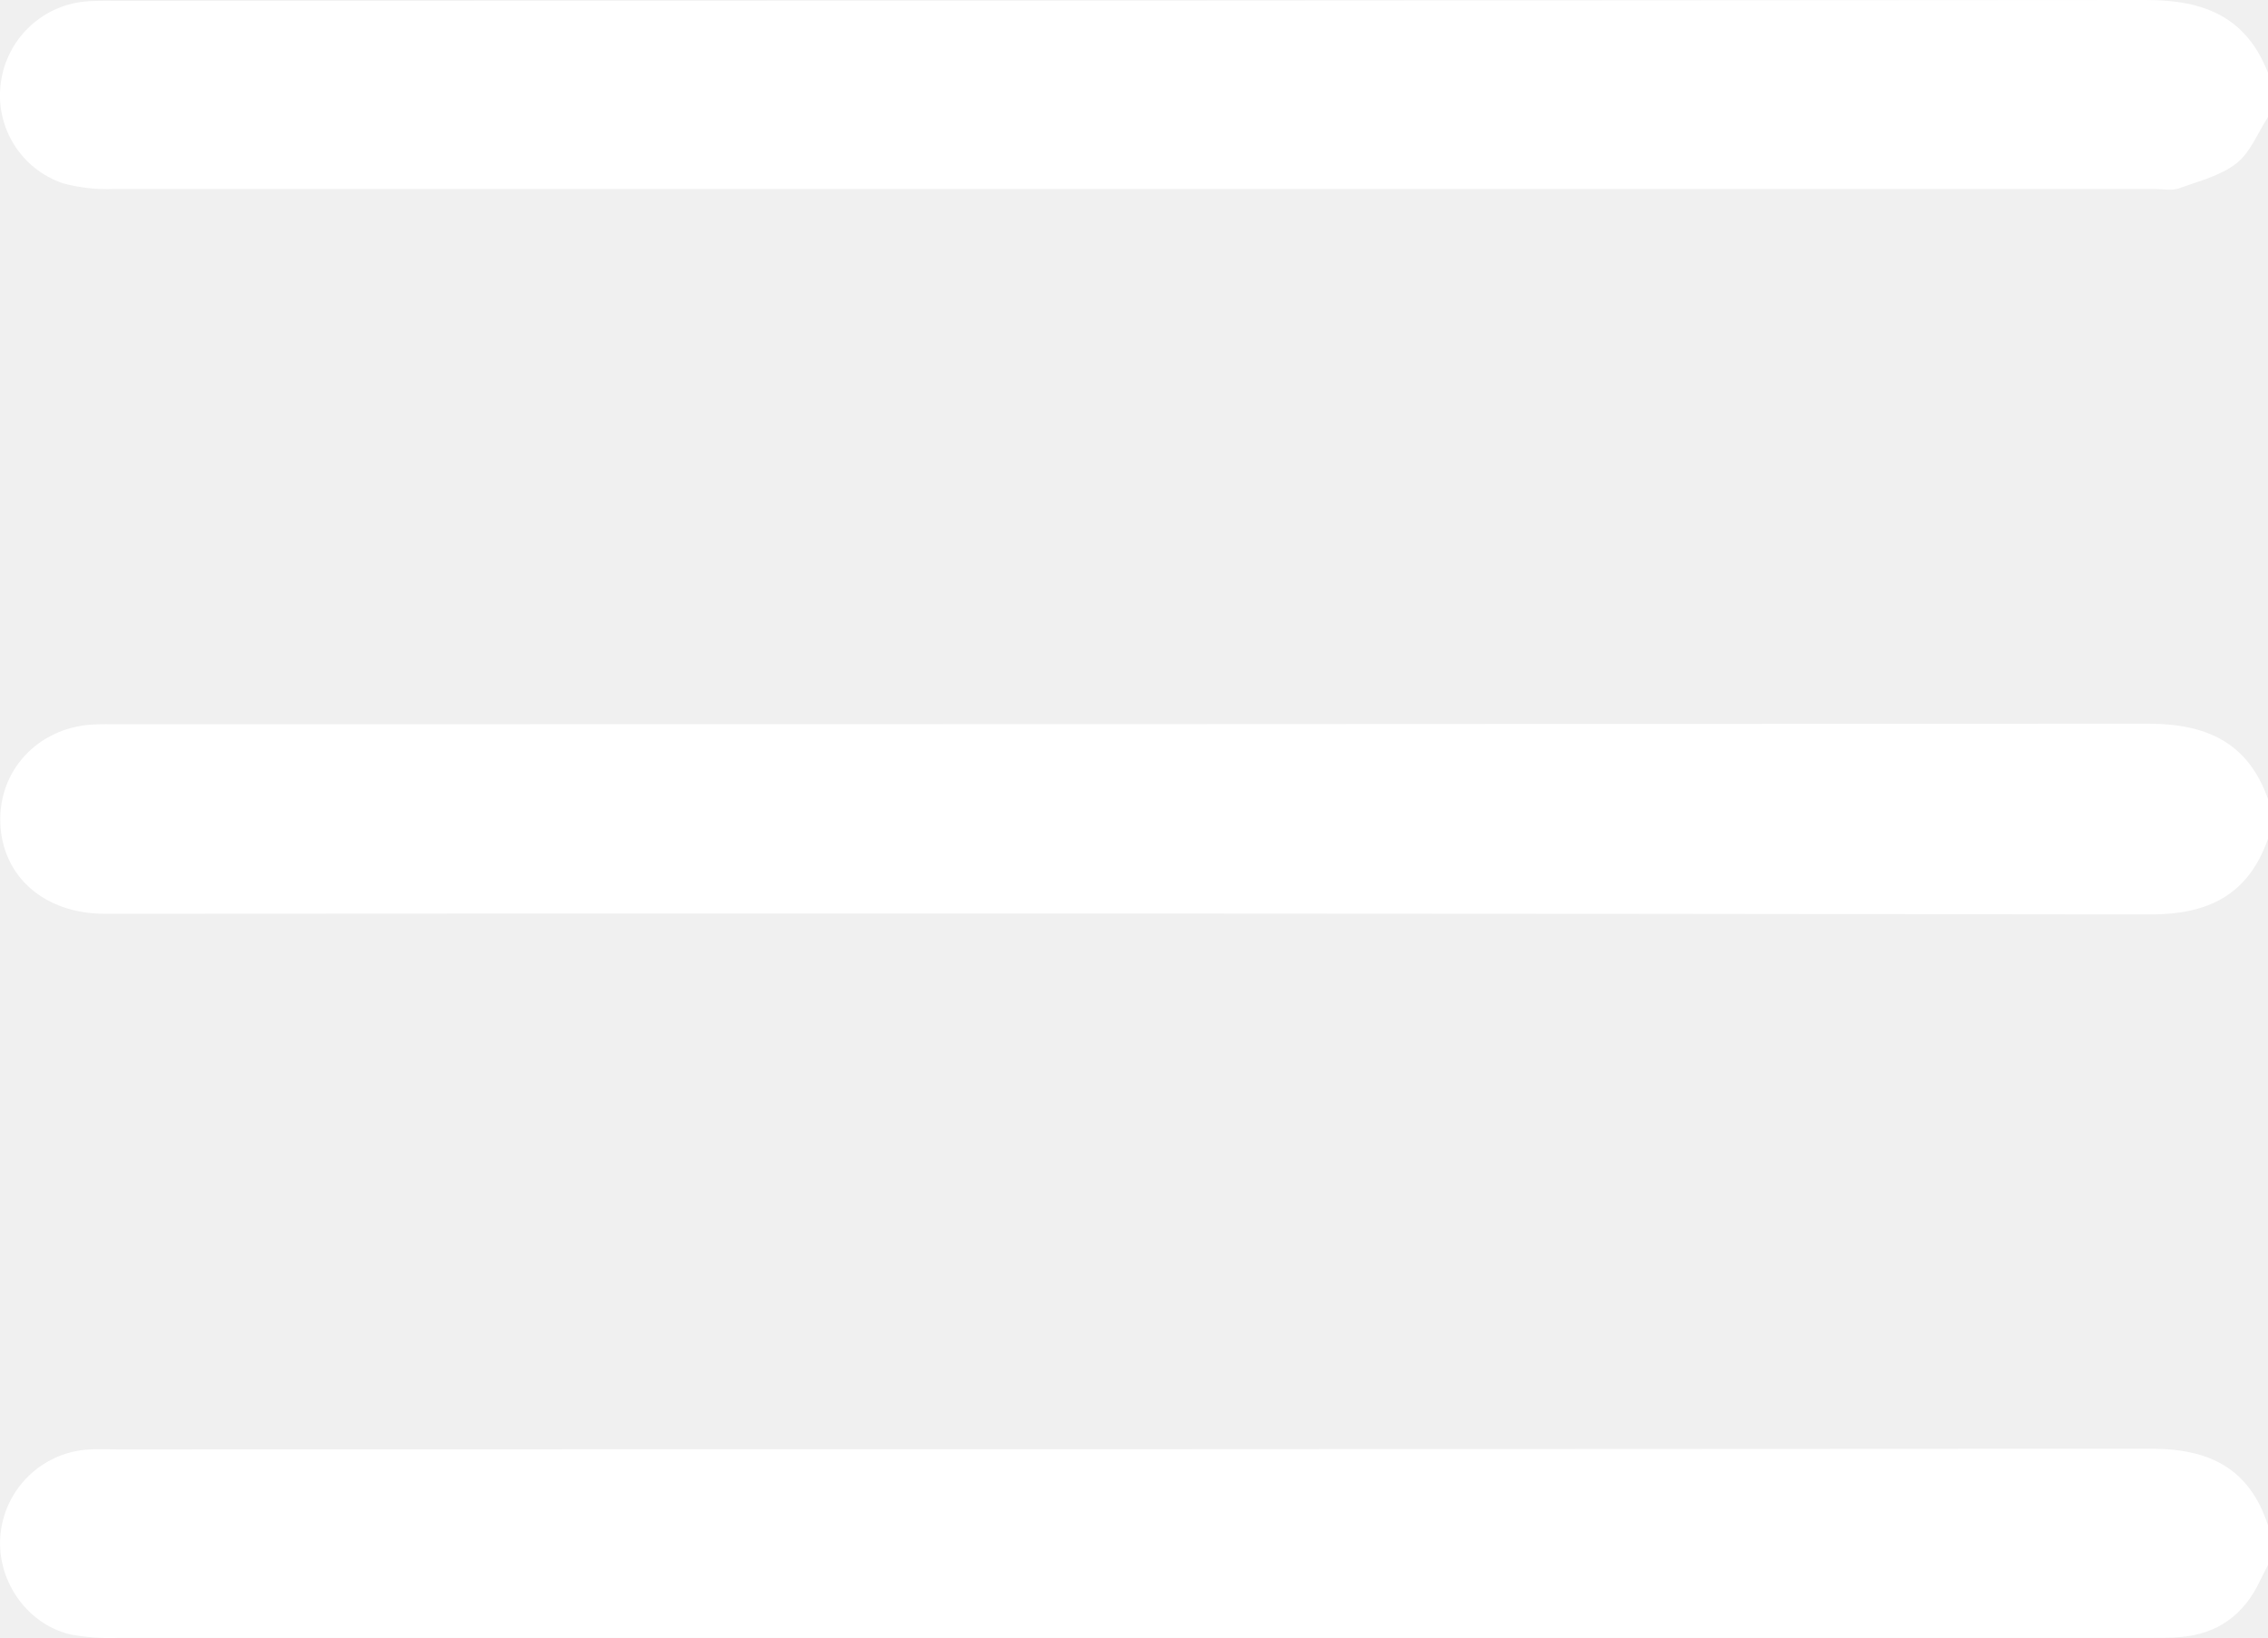
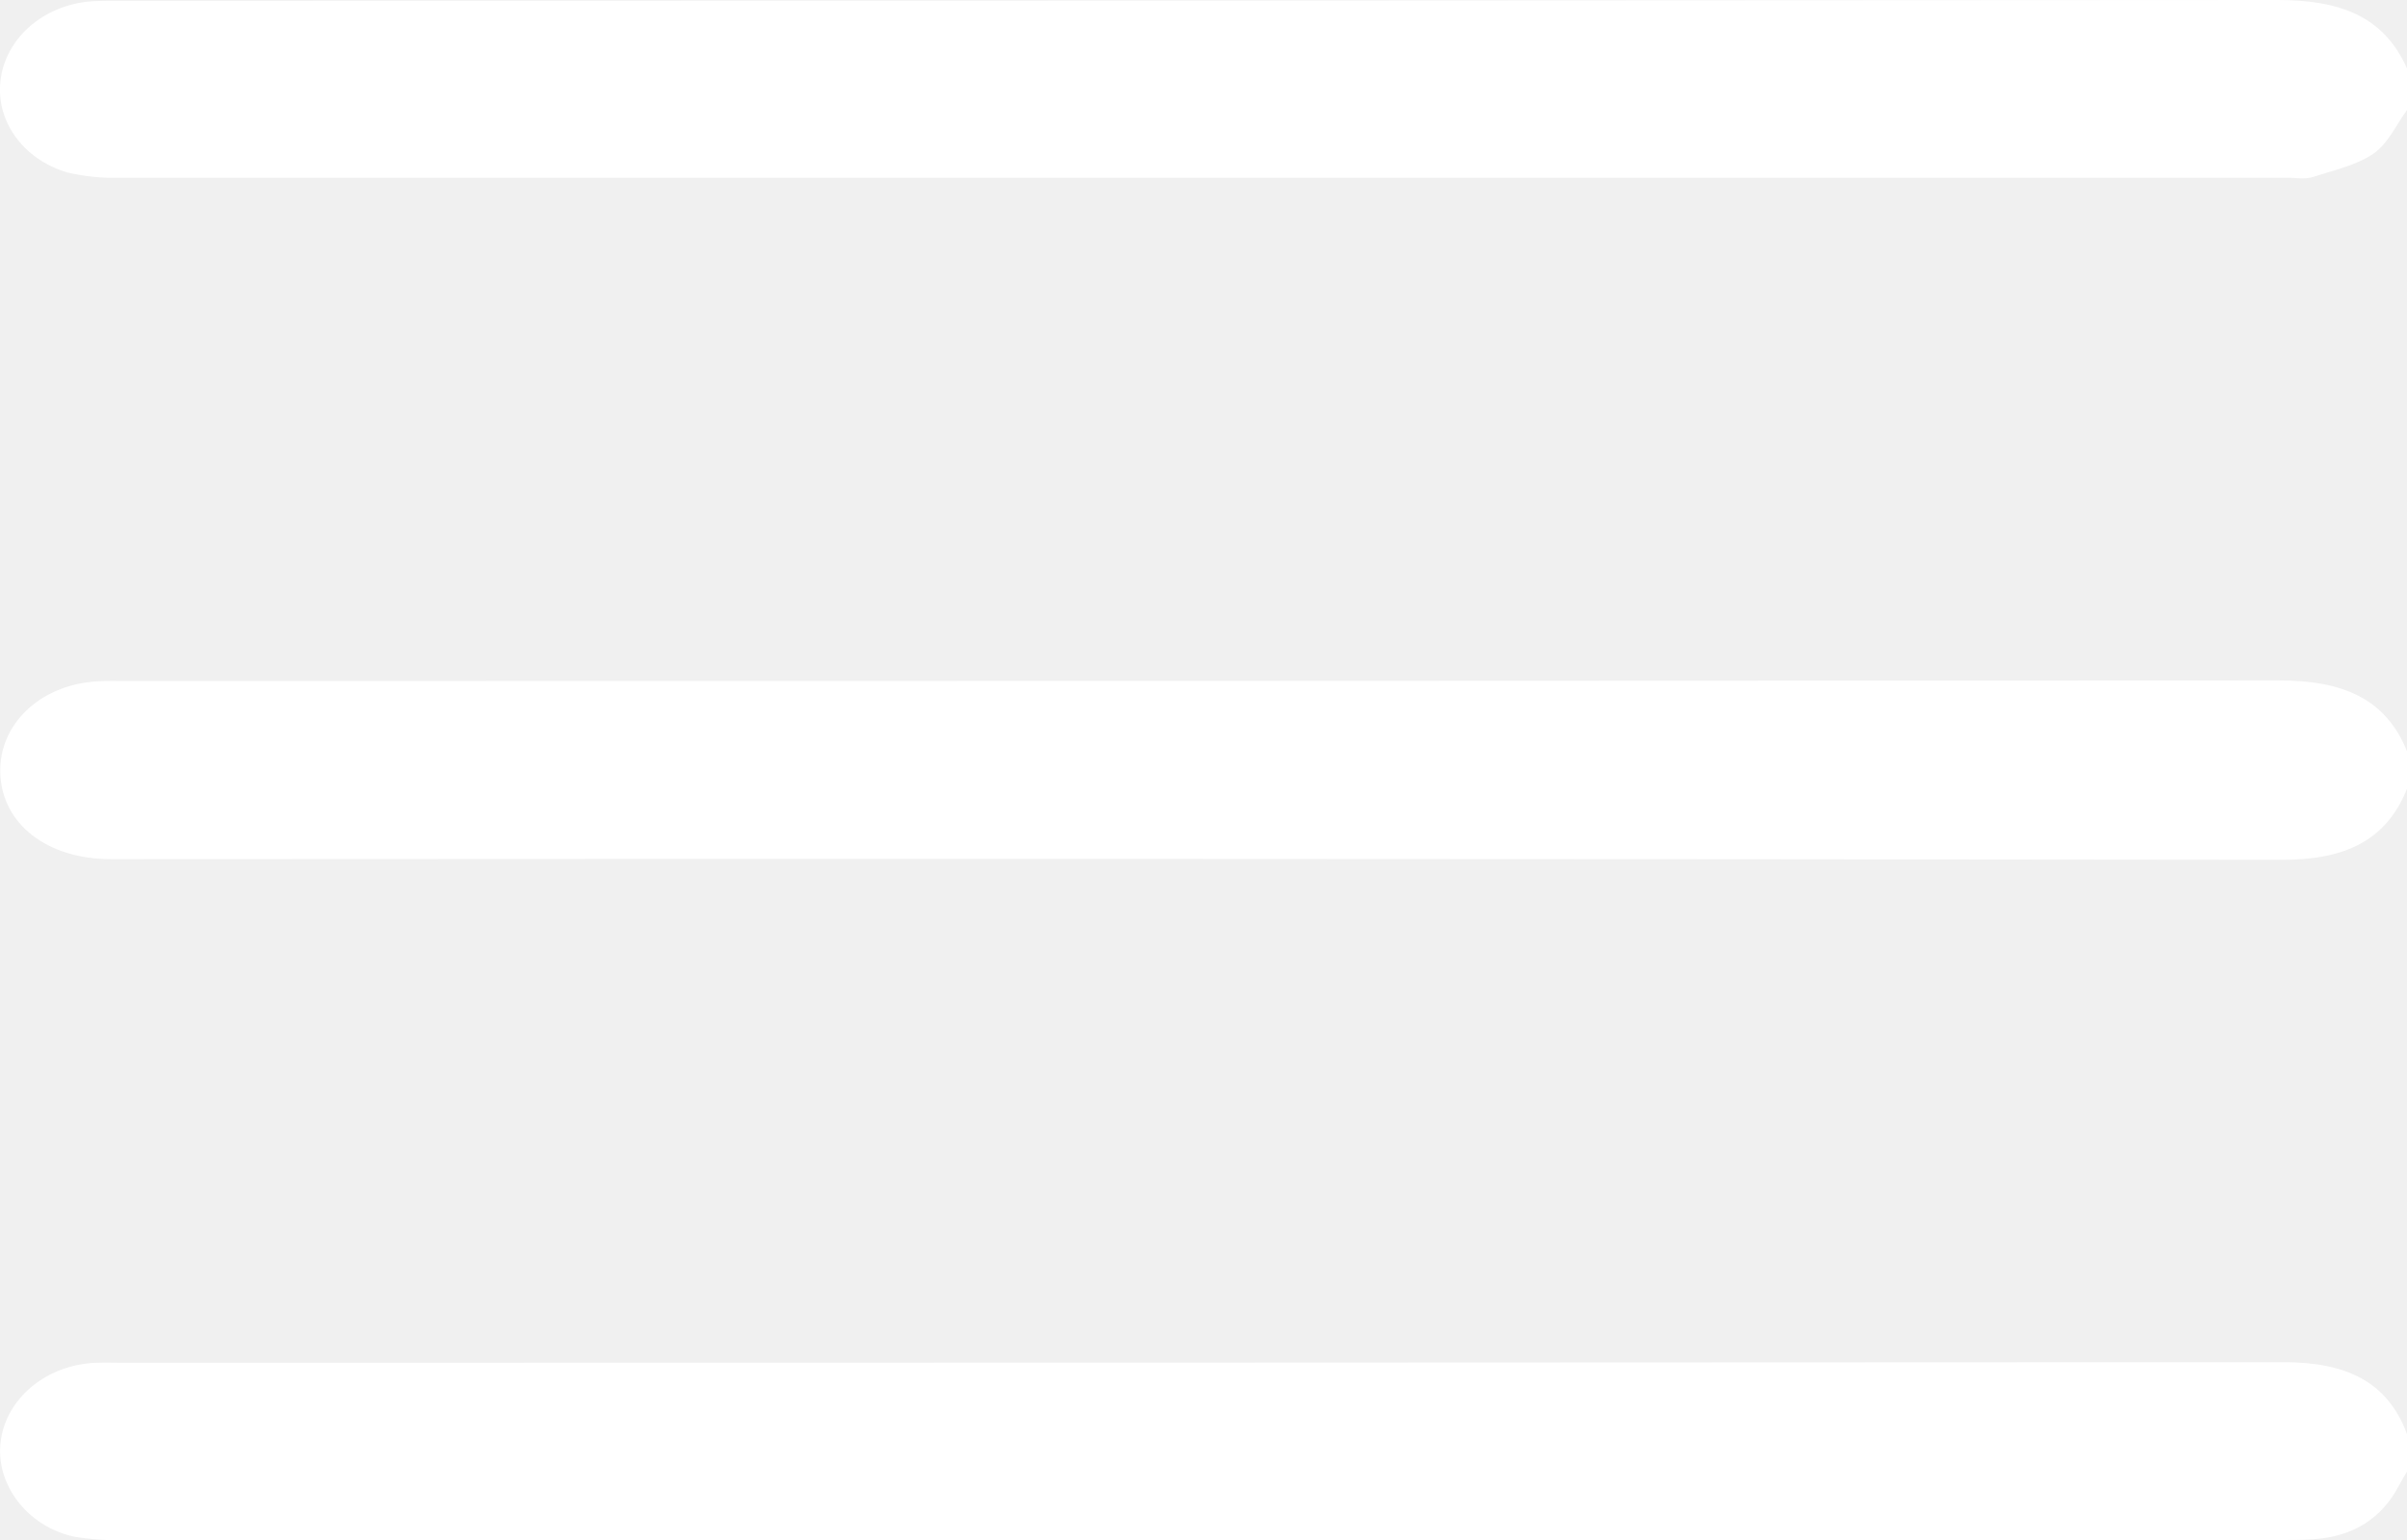
- <svg xmlns="http://www.w3.org/2000/svg" viewBox="0 0 383.28 276.86">
+ <svg xmlns="http://www.w3.org/2000/svg" width="50" height="32" viewBox="0 0 50 32" fill="none">
+   <g clip-path="url(#clip0_48_339)">
+     <path d="M50 16.39C49.567 17.477 48.695 17.868 47.408 17.866C32.374 17.847 17.341 17.843 2.308 17.853C0.981 17.853 0.044 17.126 0.006 16.073C-0.031 15.056 0.826 14.233 2.008 14.158C2.218 14.145 2.43 14.151 2.642 14.151C17.544 14.151 32.447 14.147 47.35 14.139C48.639 14.139 49.555 14.5 50 15.611V16.39Z" fill="white" />
+     <path d="M50 2.287C49.774 2.595 49.609 2.981 49.305 3.191C48.954 3.434 48.476 3.538 48.042 3.679C47.883 3.729 47.688 3.693 47.508 3.693C32.506 3.693 17.504 3.693 2.502 3.693C2.129 3.705 1.756 3.668 1.396 3.583C0.944 3.449 0.558 3.18 0.307 2.821C0.055 2.462 -0.047 2.037 0.018 1.618C0.081 1.193 0.311 0.8 0.666 0.509C1.022 0.217 1.482 0.045 1.966 0.023C2.176 0.013 2.389 0.016 2.6 0.016C17.505 0.016 32.409 0.011 47.314 0C48.604 0 49.517 0.334 50 1.422V2.287Z" fill="white" />
+     <path d="M50 30.578C49.943 30.678 49.881 30.775 49.829 30.875C49.476 31.546 48.892 31.928 48.054 31.985C47.827 32.001 47.598 32 47.371 32C32.453 32 17.535 32 2.617 32C2.26 32.013 1.902 31.991 1.551 31.933C0.56 31.724 -0.108 30.829 0.016 29.936C0.075 29.502 0.307 29.101 0.67 28.805C1.032 28.508 1.502 28.335 1.995 28.318C2.19 28.311 2.386 28.318 2.58 28.318C17.531 28.318 32.481 28.313 47.431 28.305C48.724 28.305 49.592 28.697 50 29.799V30.578Z" fill="white" />
+   </g>
  <defs>
-     <style>.cls-1{fill:#fff;}</style>
+     <clipPath id="clip0_48_339">
+       <rect width="50" height="32" fill="white" />
+     </clipPath>
  </defs>
-   <g id="Слой_2" data-name="Слой 2">
-     <g id="Слой_1-2" data-name="Слой 1">
-       <path class="cls-1" d="M383.28,141.8c-3.32,9.41-10,12.79-19.87,12.77q-172.86-.24-345.72-.11c-10.17,0-17.35-6.29-17.64-15.4-.29-8.8,6.28-15.92,15.34-16.57,1.61-.11,3.24-.06,4.86-.06q171.36,0,342.72-.1c9.88,0,16.9,3.12,20.31,12.73Z" />
-       <path class="cls-1" d="M383.28,19.79c-1.73,2.66-3,6-5.33,7.82-2.69,2.1-6.35,3-9.68,4.22-1.22.43-2.71.12-4.09.12q-172.5,0-345,0A28.58,28.58,0,0,1,10.7,31,15.67,15.67,0,0,1,.14,14,15.89,15.89,0,0,1,15.07.2C16.68.11,18.31.14,19.93.14Q191.31.14,362.69,0c9.89,0,16.89,2.89,20.59,12.3Z" />
-       <path class="cls-1" d="M383.28,264.56c-.44.86-.91,1.7-1.31,2.57-2.71,5.8-7.18,9.11-13.61,9.6-1.74.14-3.49.13-5.23.13q-171.54,0-343.07,0a36.4,36.4,0,0,1-8.17-.58C4.29,274.47-.83,266.73.12,259a15.94,15.94,0,0,1,15.17-14c1.5-.06,3,0,4.49,0q171.91,0,343.81-.11c9.91,0,16.56,3.39,19.69,12.93Z" />
-     </g>
-   </g>
</svg>
